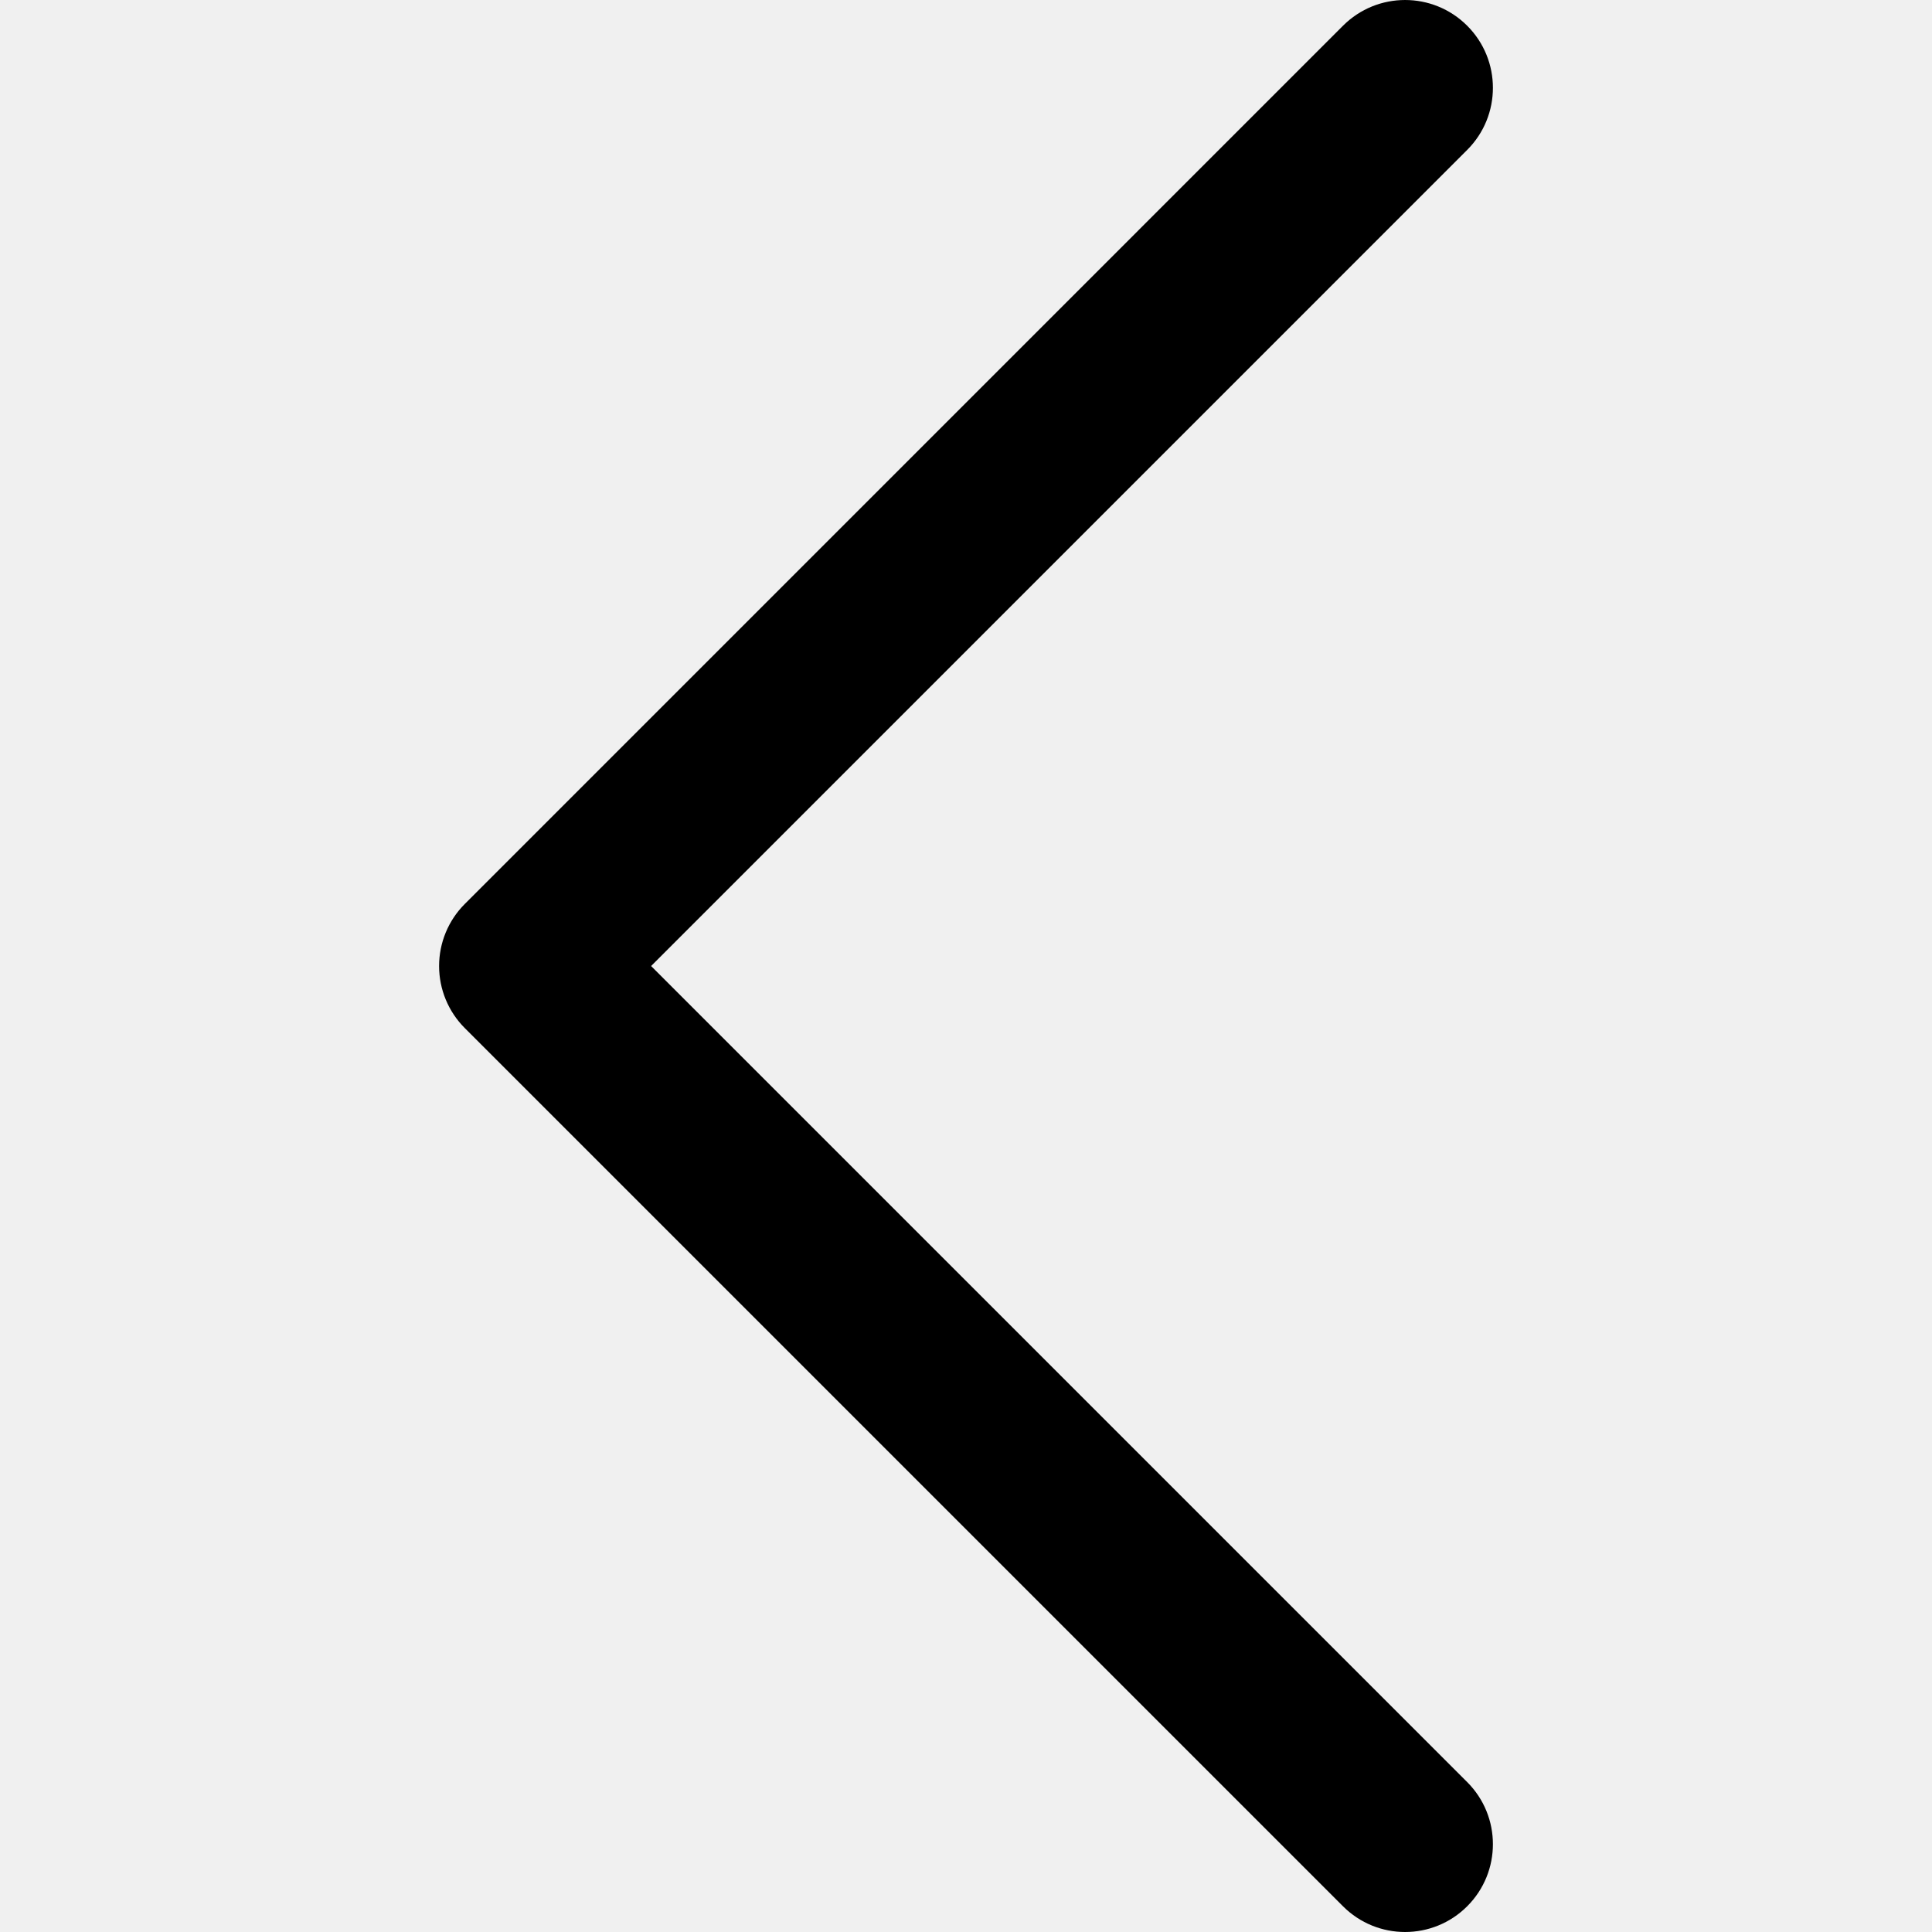
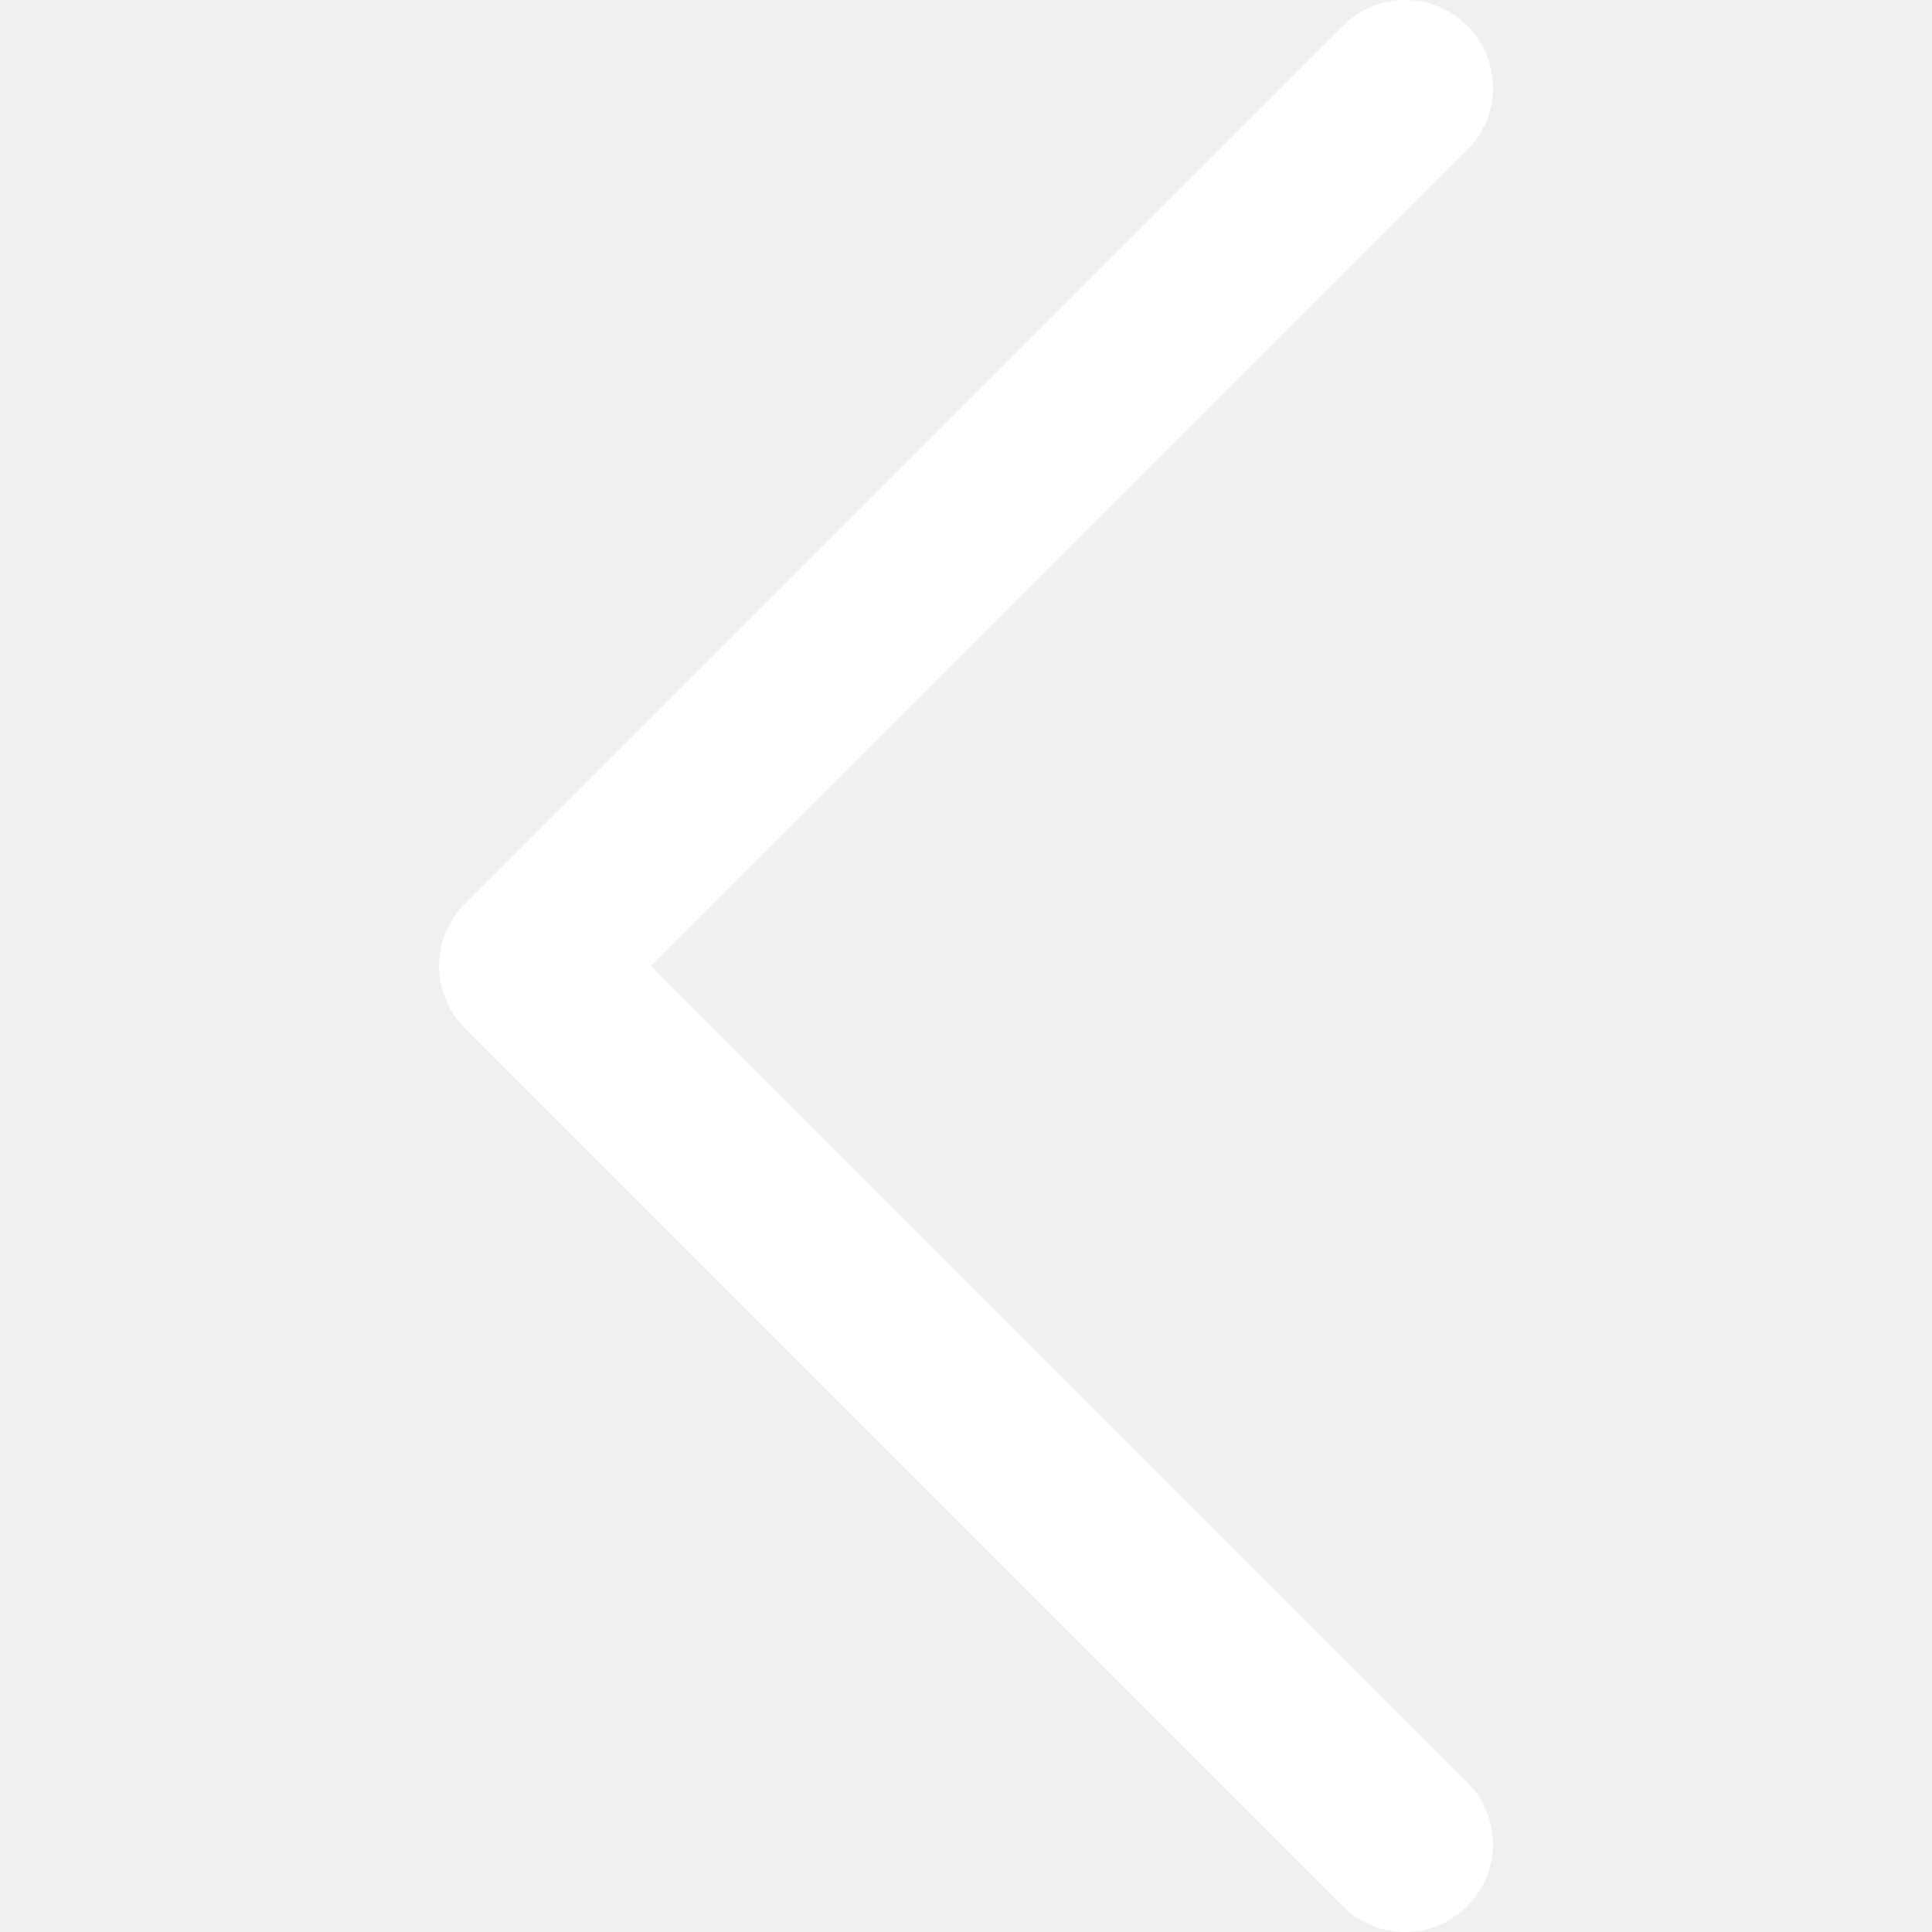
- <svg xmlns="http://www.w3.org/2000/svg" fill="#000000" height="800px" width="800px" version="1.1" id="Layer_1" viewBox="0 0 330 330" xml:space="preserve">
-   <path id="XMLID_92_" d="M111.213,165.004L250.607,25.607c5.858-5.858,5.858-15.355,0-21.213c-5.858-5.858-15.355-5.858-21.213,0.001  l-150,150.004C76.58,157.211,75,161.026,75,165.004c0,3.979,1.581,7.794,4.394,10.607l150,149.996  C232.322,328.536,236.161,330,240,330s7.678-1.464,10.607-4.394c5.858-5.858,5.858-15.355,0-21.213L111.213,165.004z" />
+ <svg xmlns="http://www.w3.org/2000/svg" fill="#ffffff" height="800px" width="800px" version="1.1" id="Layer_1" viewBox="0 0 330 330" xml:space="preserve" stroke="#ffffff" stroke-width="0.003">
+   <g id="SVGRepo_bgCarrier" stroke-width="0" />
+   <g id="SVGRepo_tracerCarrier" stroke-linecap="round" stroke-linejoin="round" />
+   <g id="SVGRepo_iconCarrier">
+     <path id="XMLID_92_" d="M111.213,165.004L250.607,25.607c5.858-5.858,5.858-15.355,0-21.213c-5.858-5.858-15.355-5.858-21.213,0.001 l-150,150.004C76.58,157.211,75,161.026,75,165.004c0,3.979,1.581,7.794,4.394,10.607l150,149.996 C232.322,328.536,236.161,330,240,330s7.678-1.464,10.607-4.394c5.858-5.858,5.858-15.355,0-21.213L111.213,165.004z" />
+   </g>
</svg>
